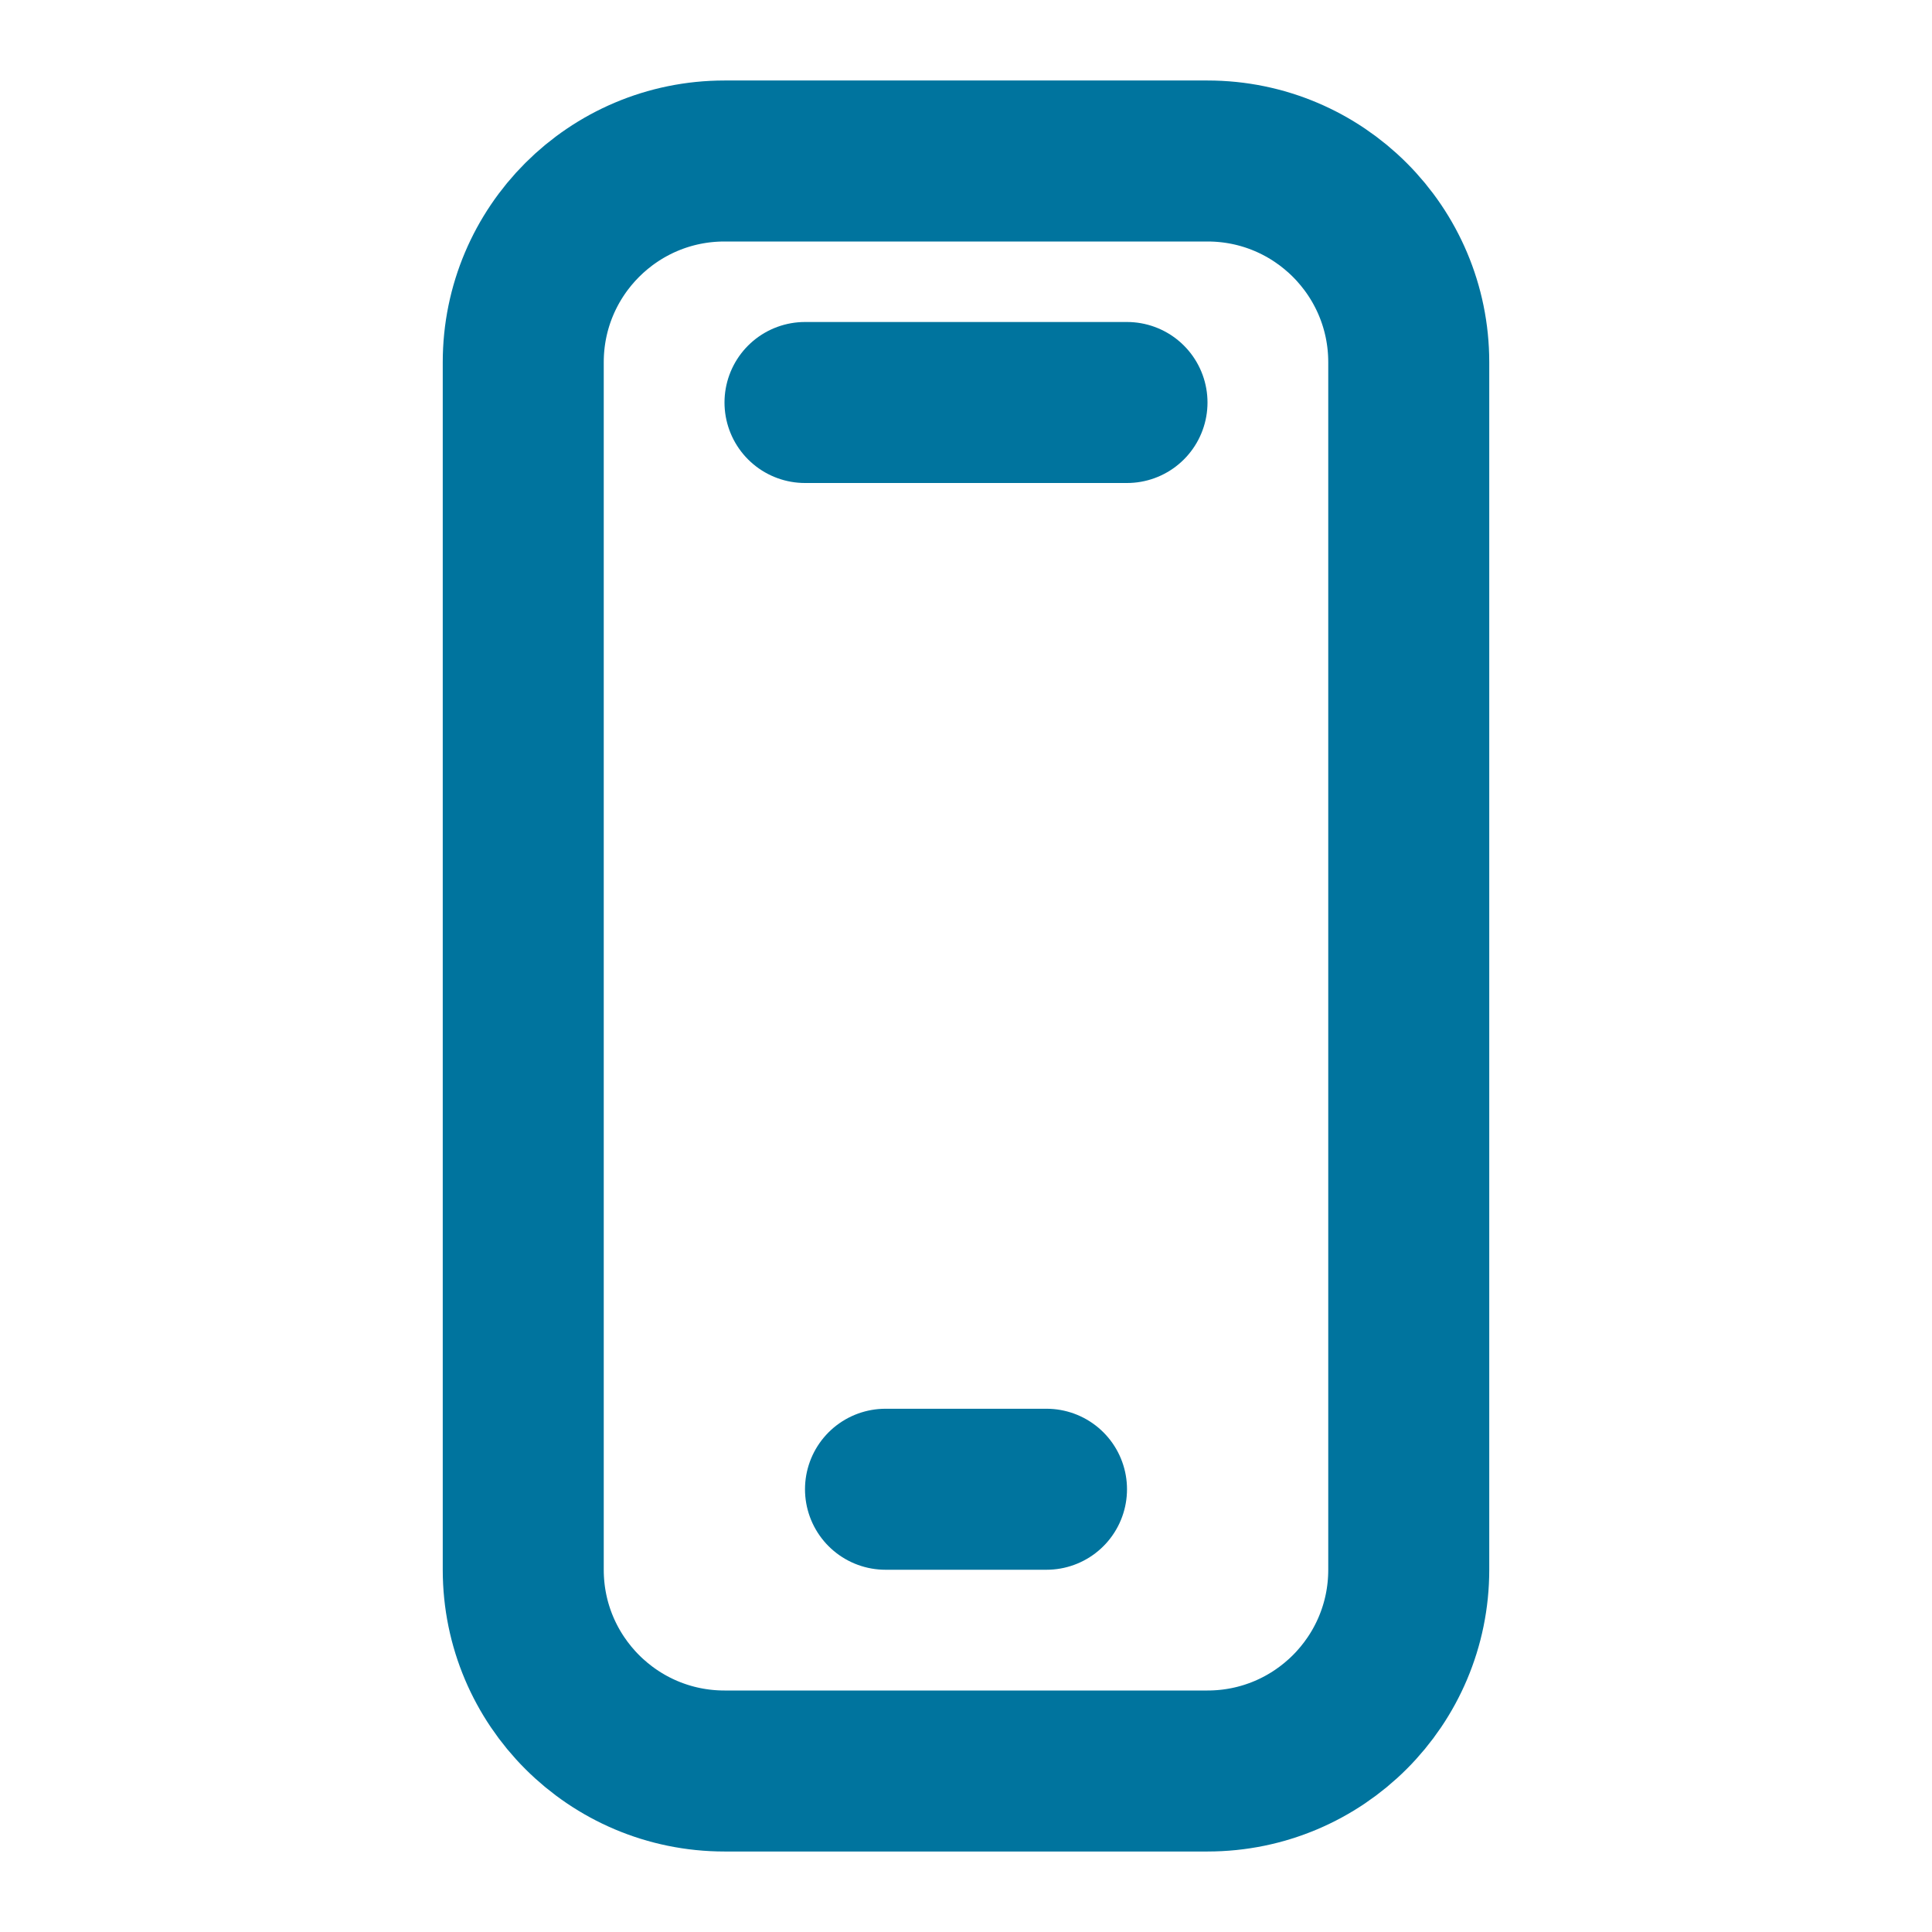
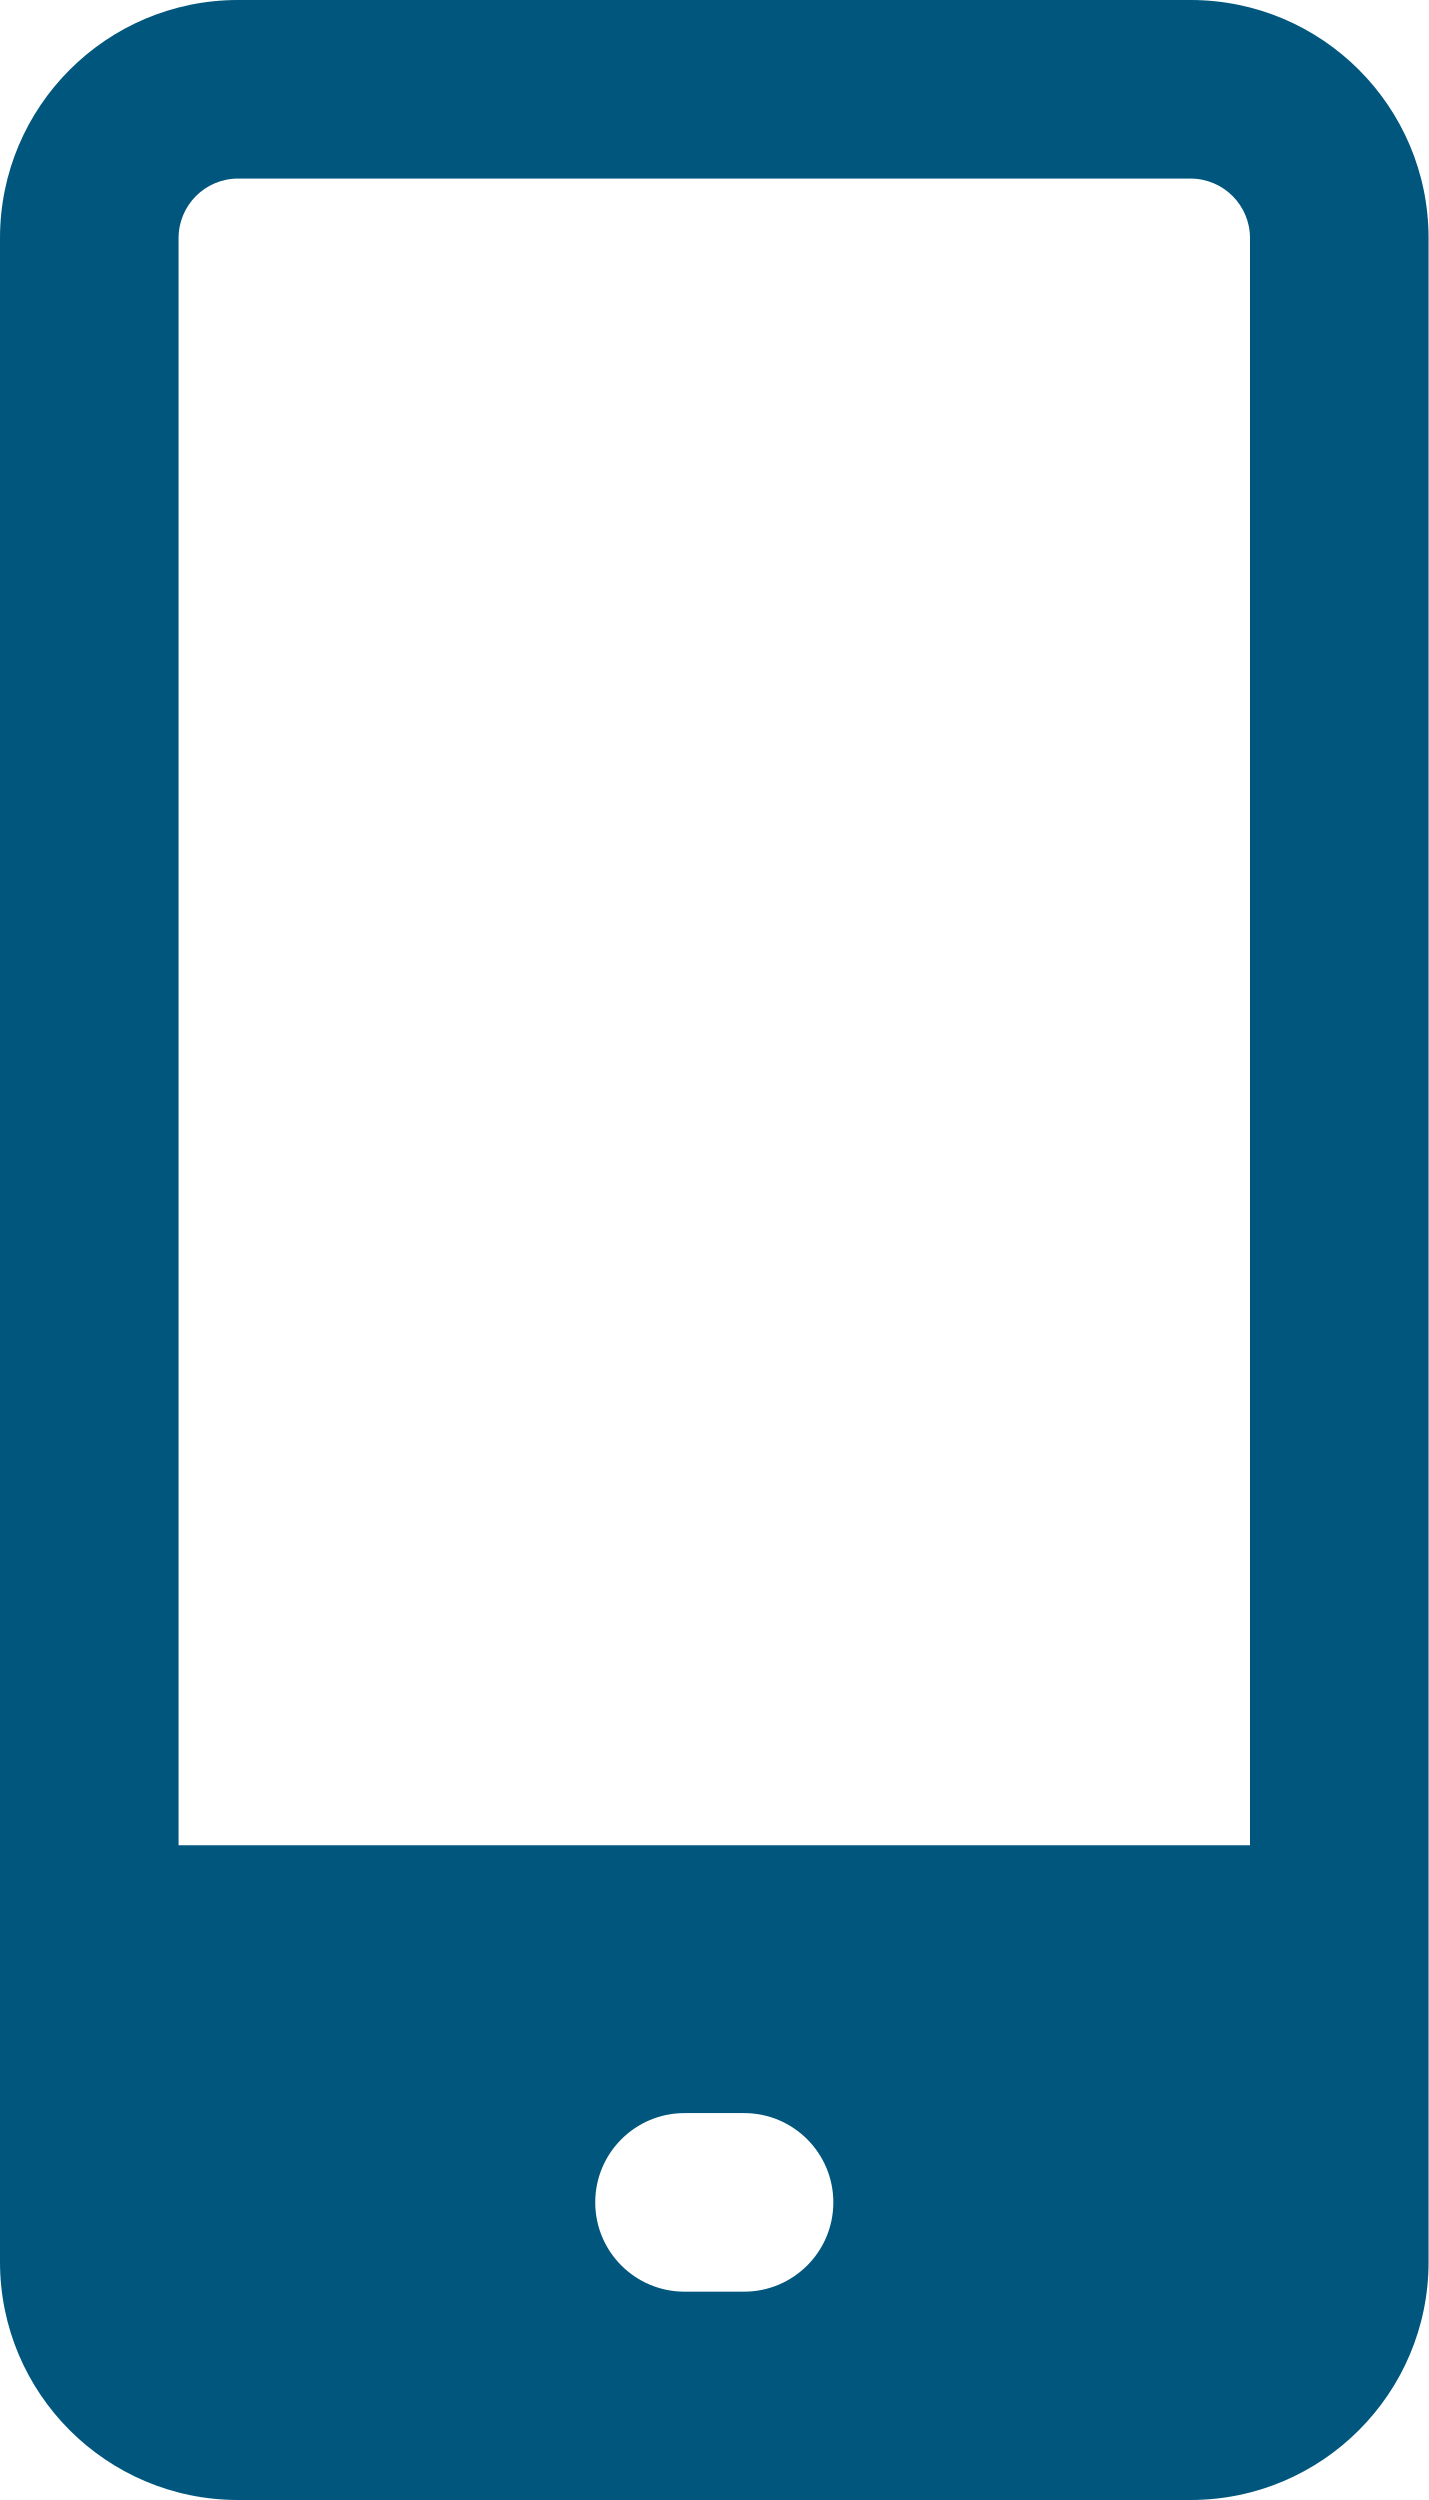
- <svg xmlns="http://www.w3.org/2000/svg" width="24" height="24" viewBox="0 0 24 24" fill="none" stroke="#00749e" stroke-width="2" stroke-linecap="round" stroke-linejoin="round">
-   <rect x="6.5" y="2" width="11" height="20" rx="2.5" />
-   <line x1="10" y1="5" x2="14" y2="5" />
-   <line x1="11" y1="18.5" x2="13" y2="18.5" />
+ <svg xmlns="http://www.w3.org/2000/svg" width="48" height="84" viewBox="0 0 48 84">
+   <path fill="#00567d" fill-rule="evenodd" d="M8 0h32a8 8 0 0 1 8 8v68a8 8 0 0 1-8 8H8a8 8 0 0 1-8-8V8a8 8 0 0 1 8-8Zm0 6a2 2 0 0 0-2 2v54h36V8a2 2 0 0 0-2-2H8Zm12 68a3 3 0 0 1 3-3h2a3 3 0 0 1 0 6h-2a3 3 0 0 1-3-3Z" />
</svg>
